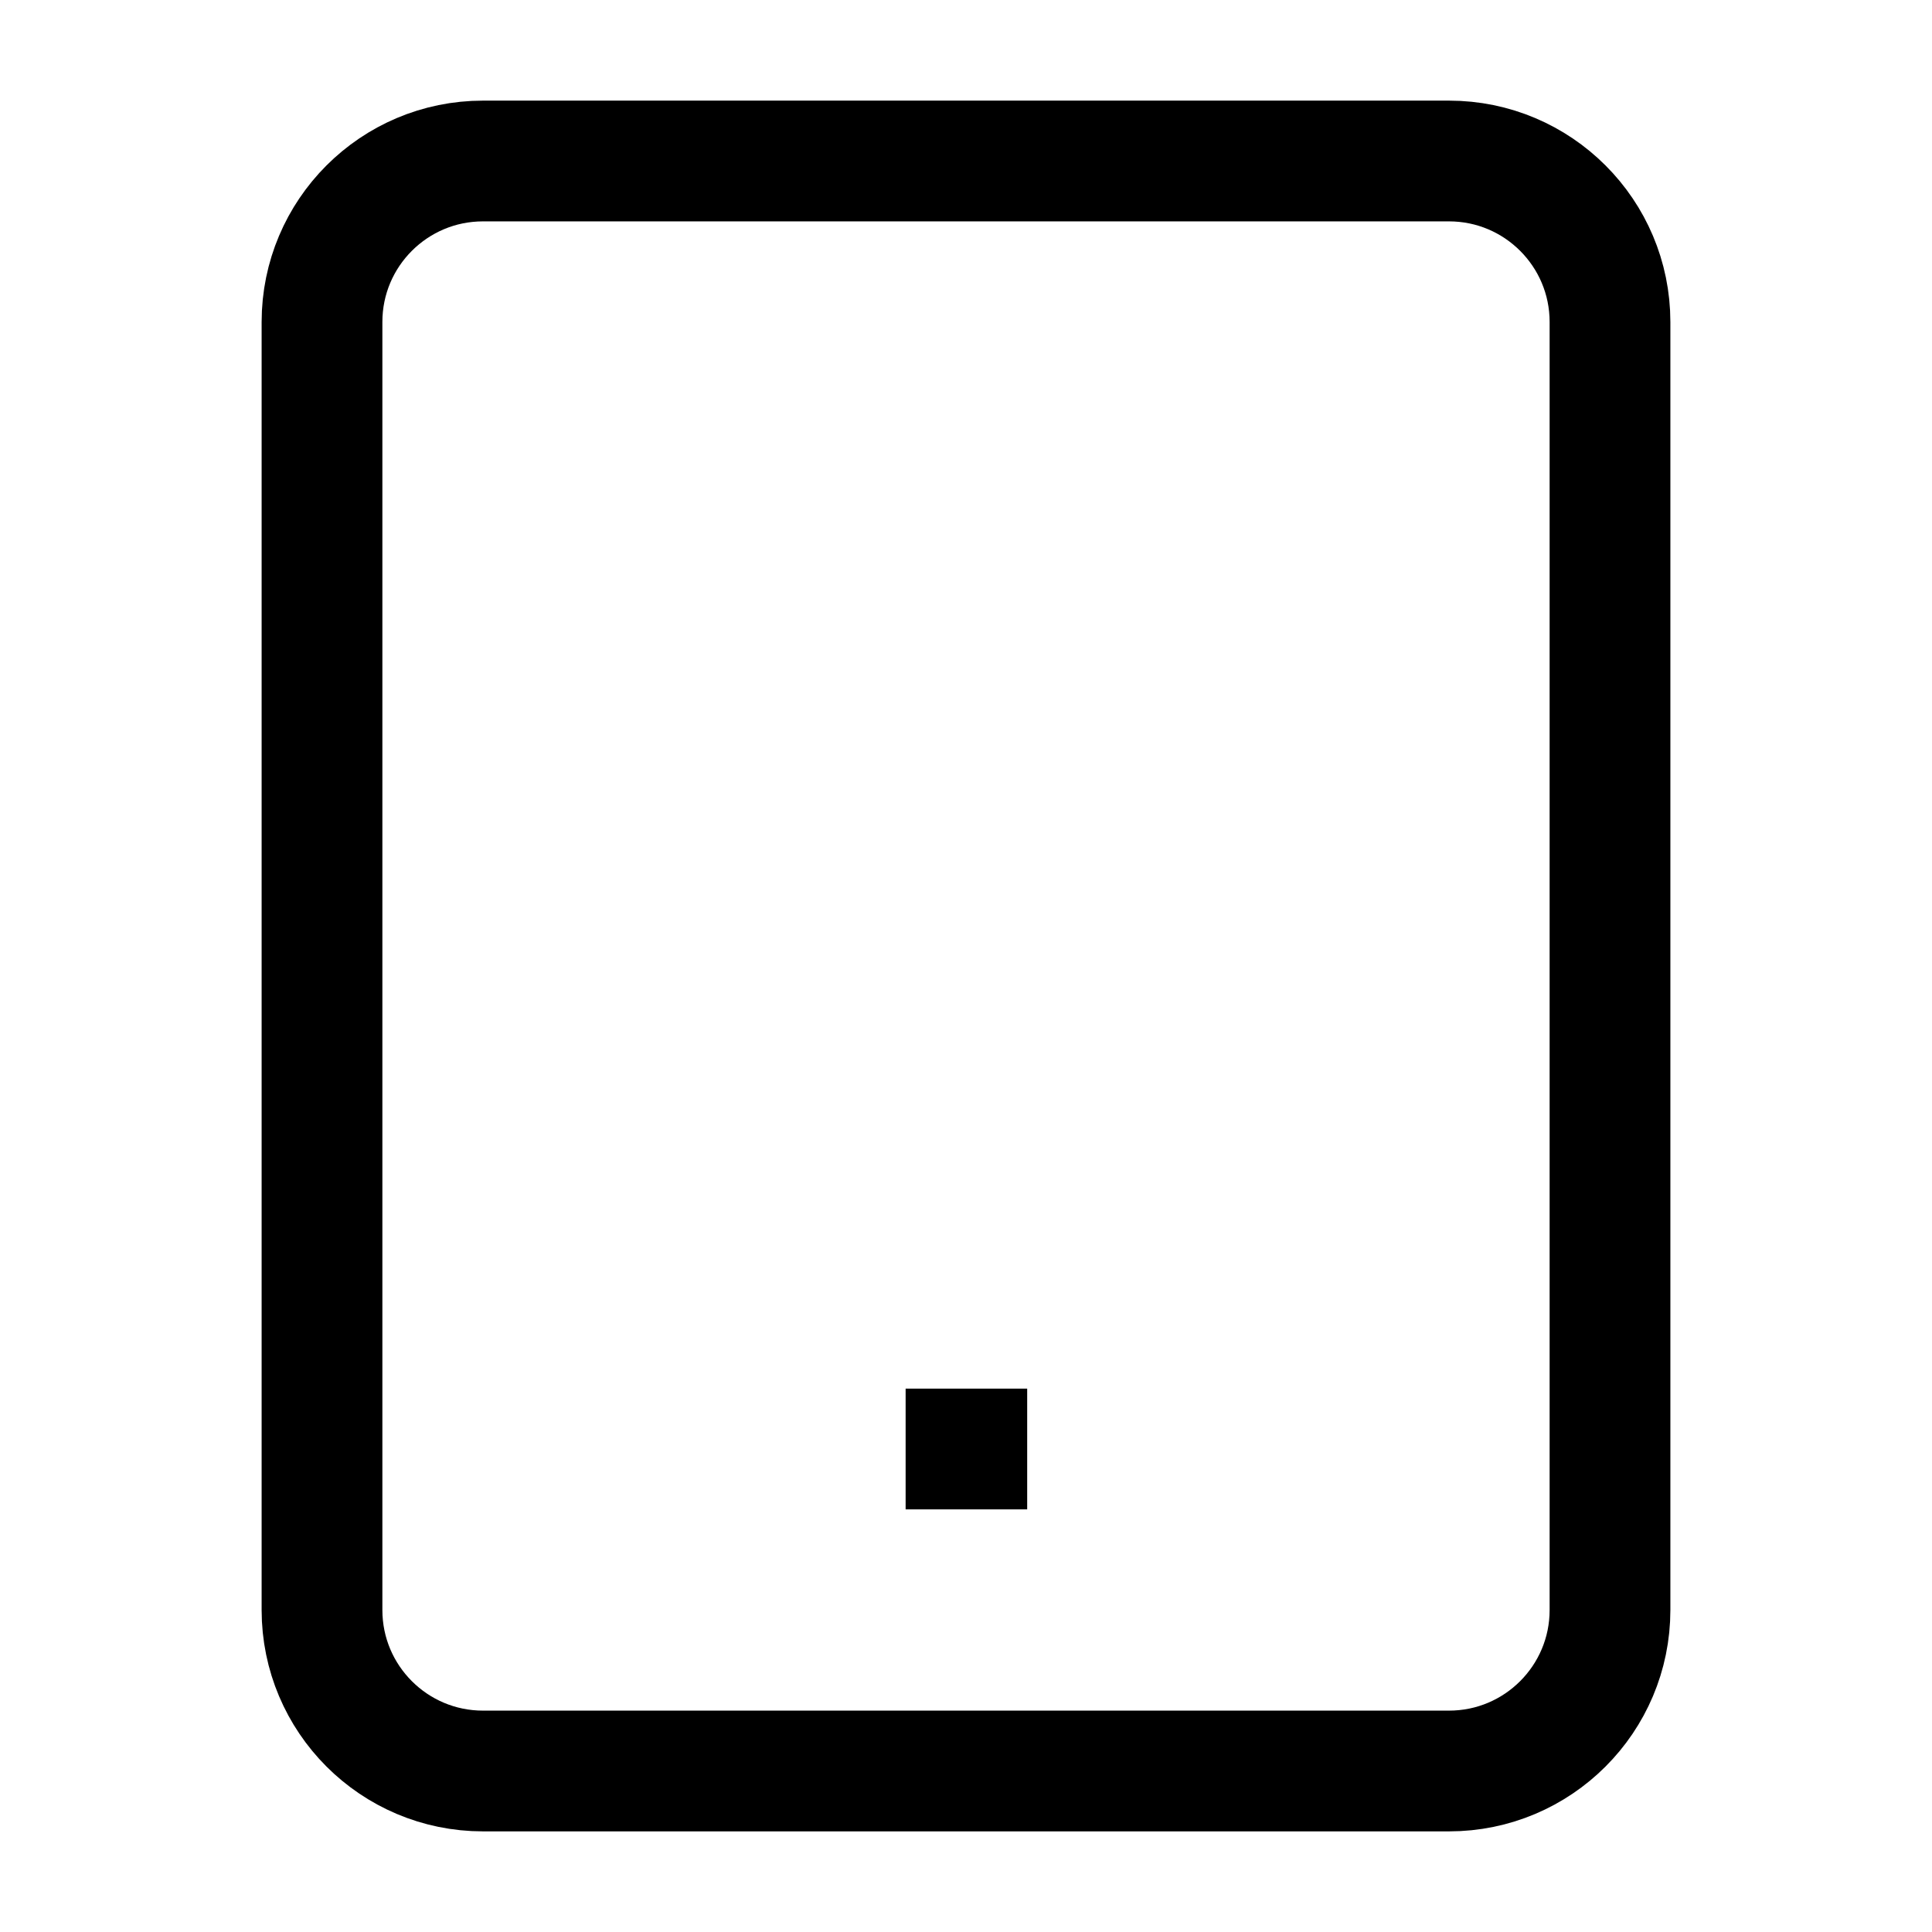
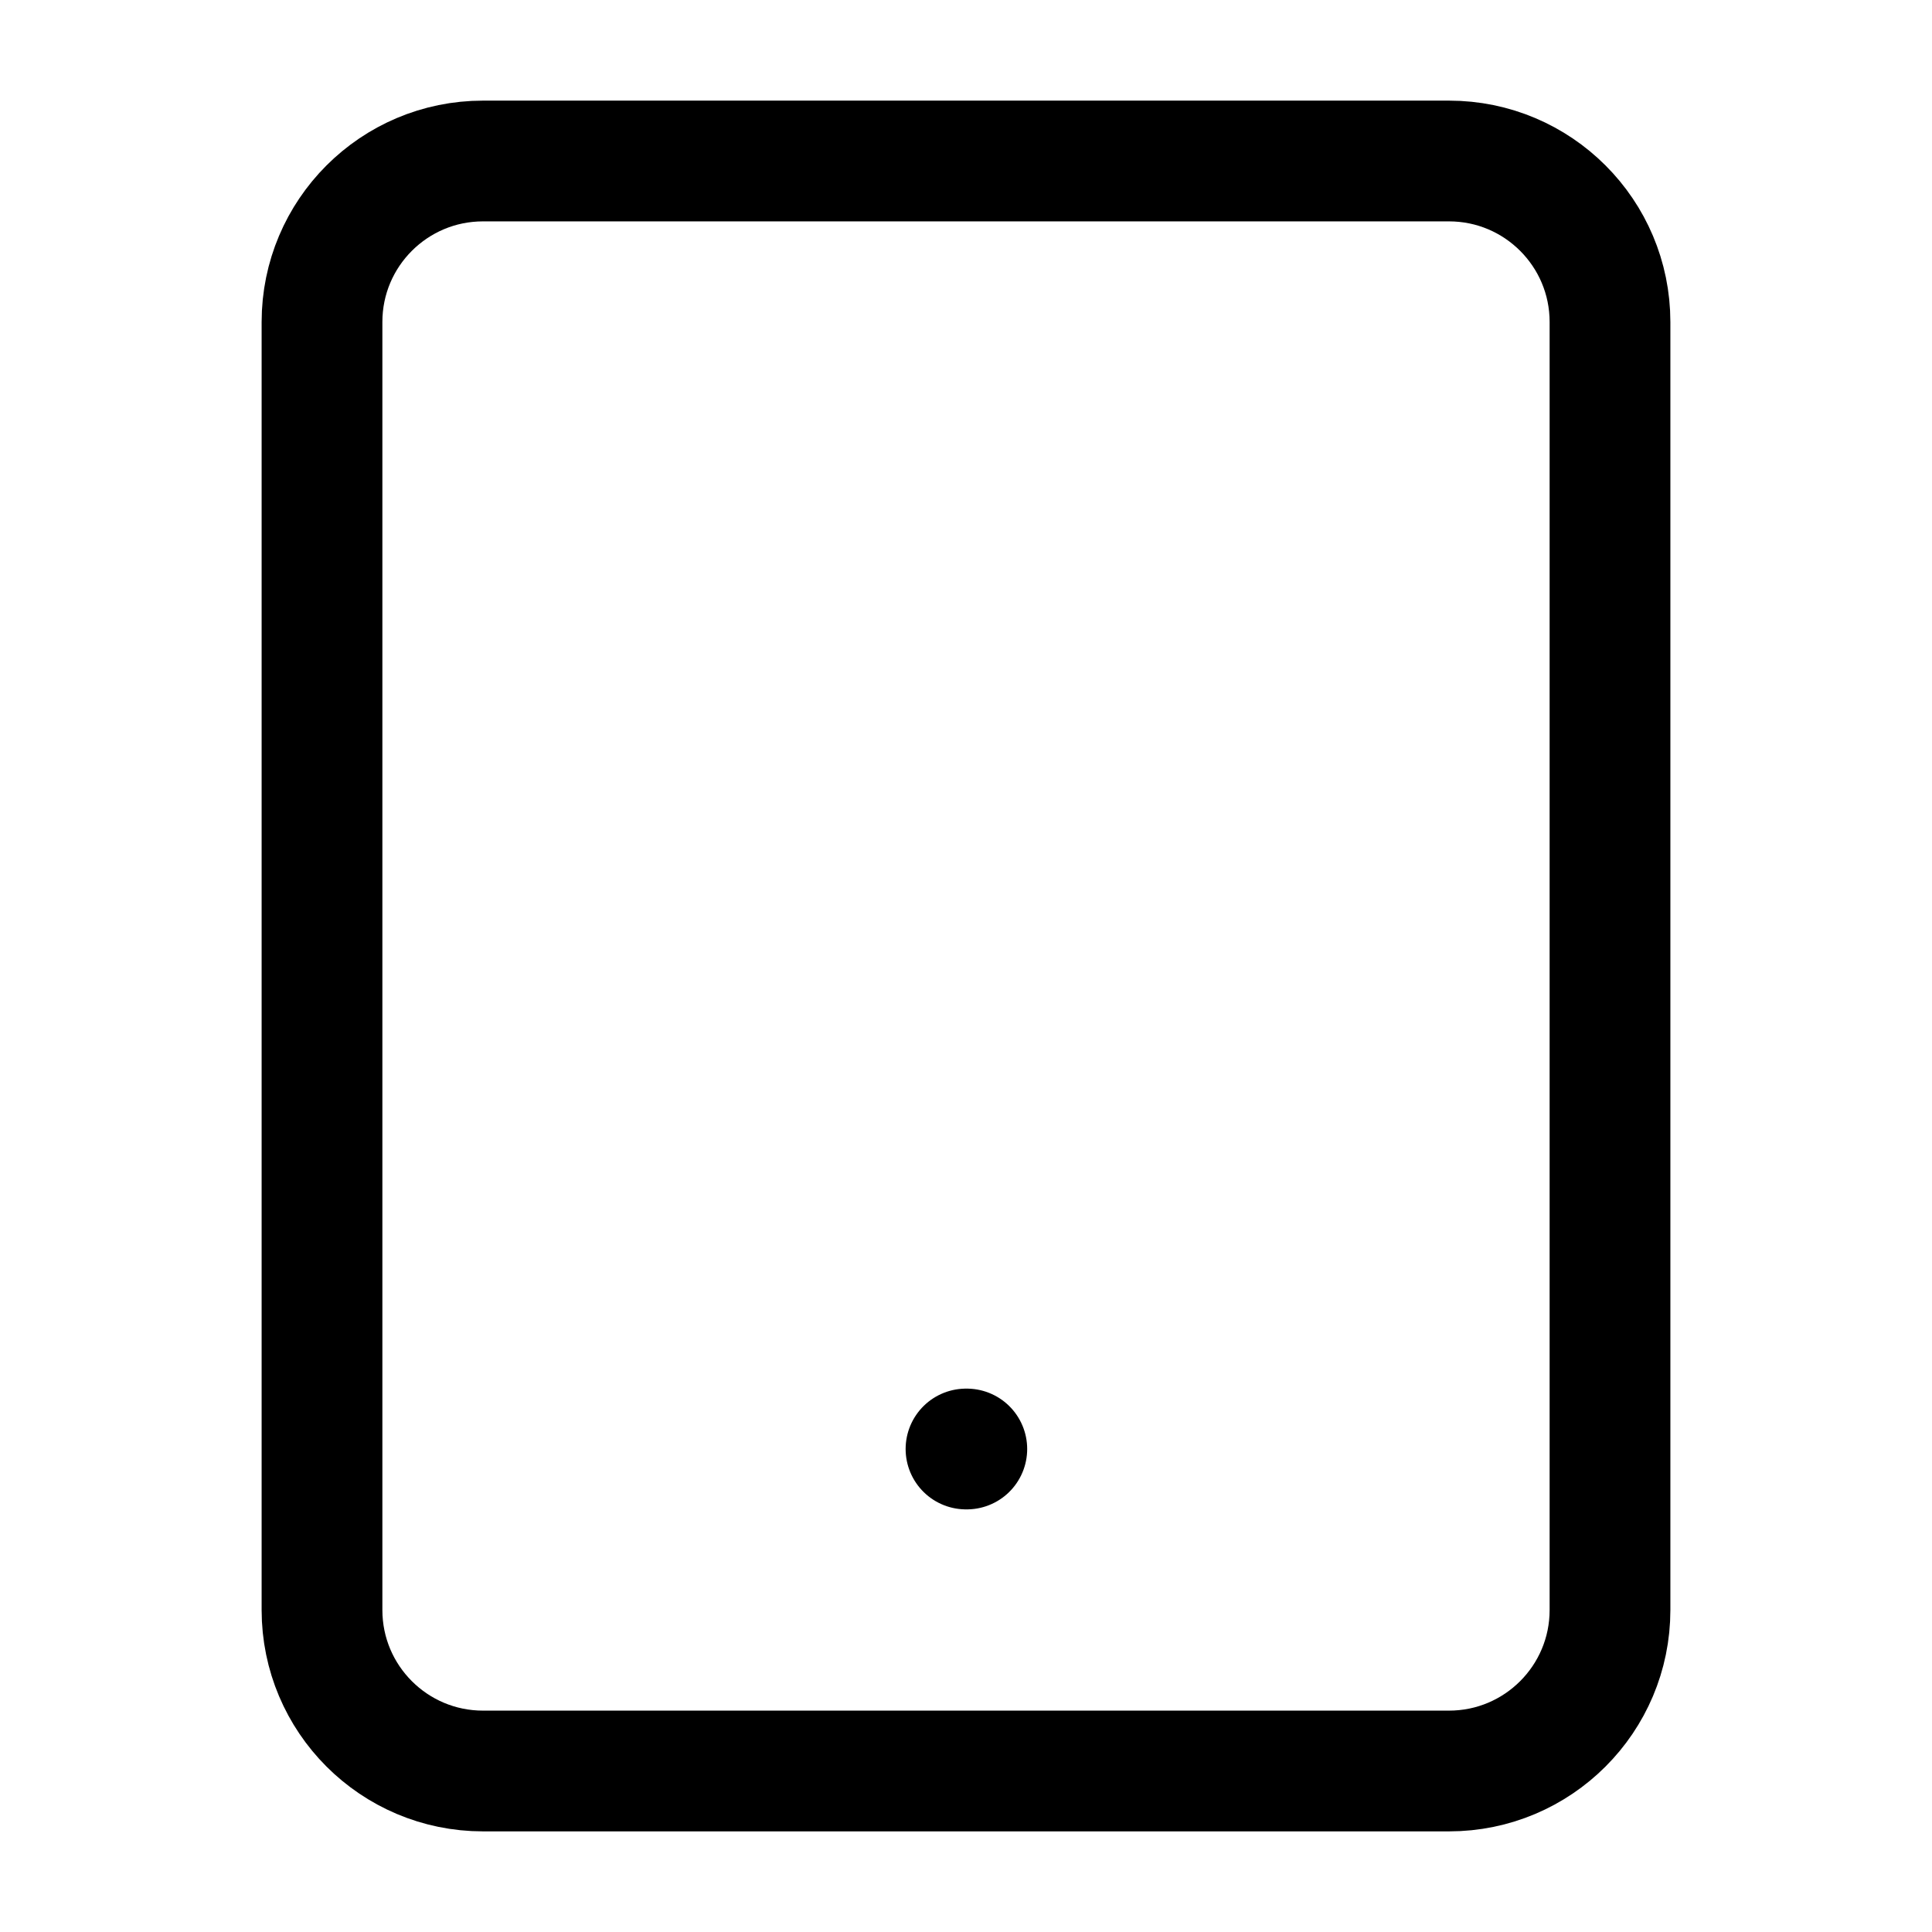
- <svg xmlns="http://www.w3.org/2000/svg" width="24" height="24" viewBox="0 0 24 24" fill="none" stroke="currentColor" stroke-width="1.5" stroke-linecap="square" stroke-linejoin="miter">
+ <svg xmlns="http://www.w3.org/2000/svg" width="24" height="24" viewBox="0 0 24 24" fill="none" stroke="currentColor" stroke-width="1.5" stroke-linecap="round" stroke-linejoin="round">
  <rect x="4" y="2" width="16" height="20" rx="2" ry="2" />
  <line x1="12" y1="18" x2="12.01" y2="18" />
</svg>
